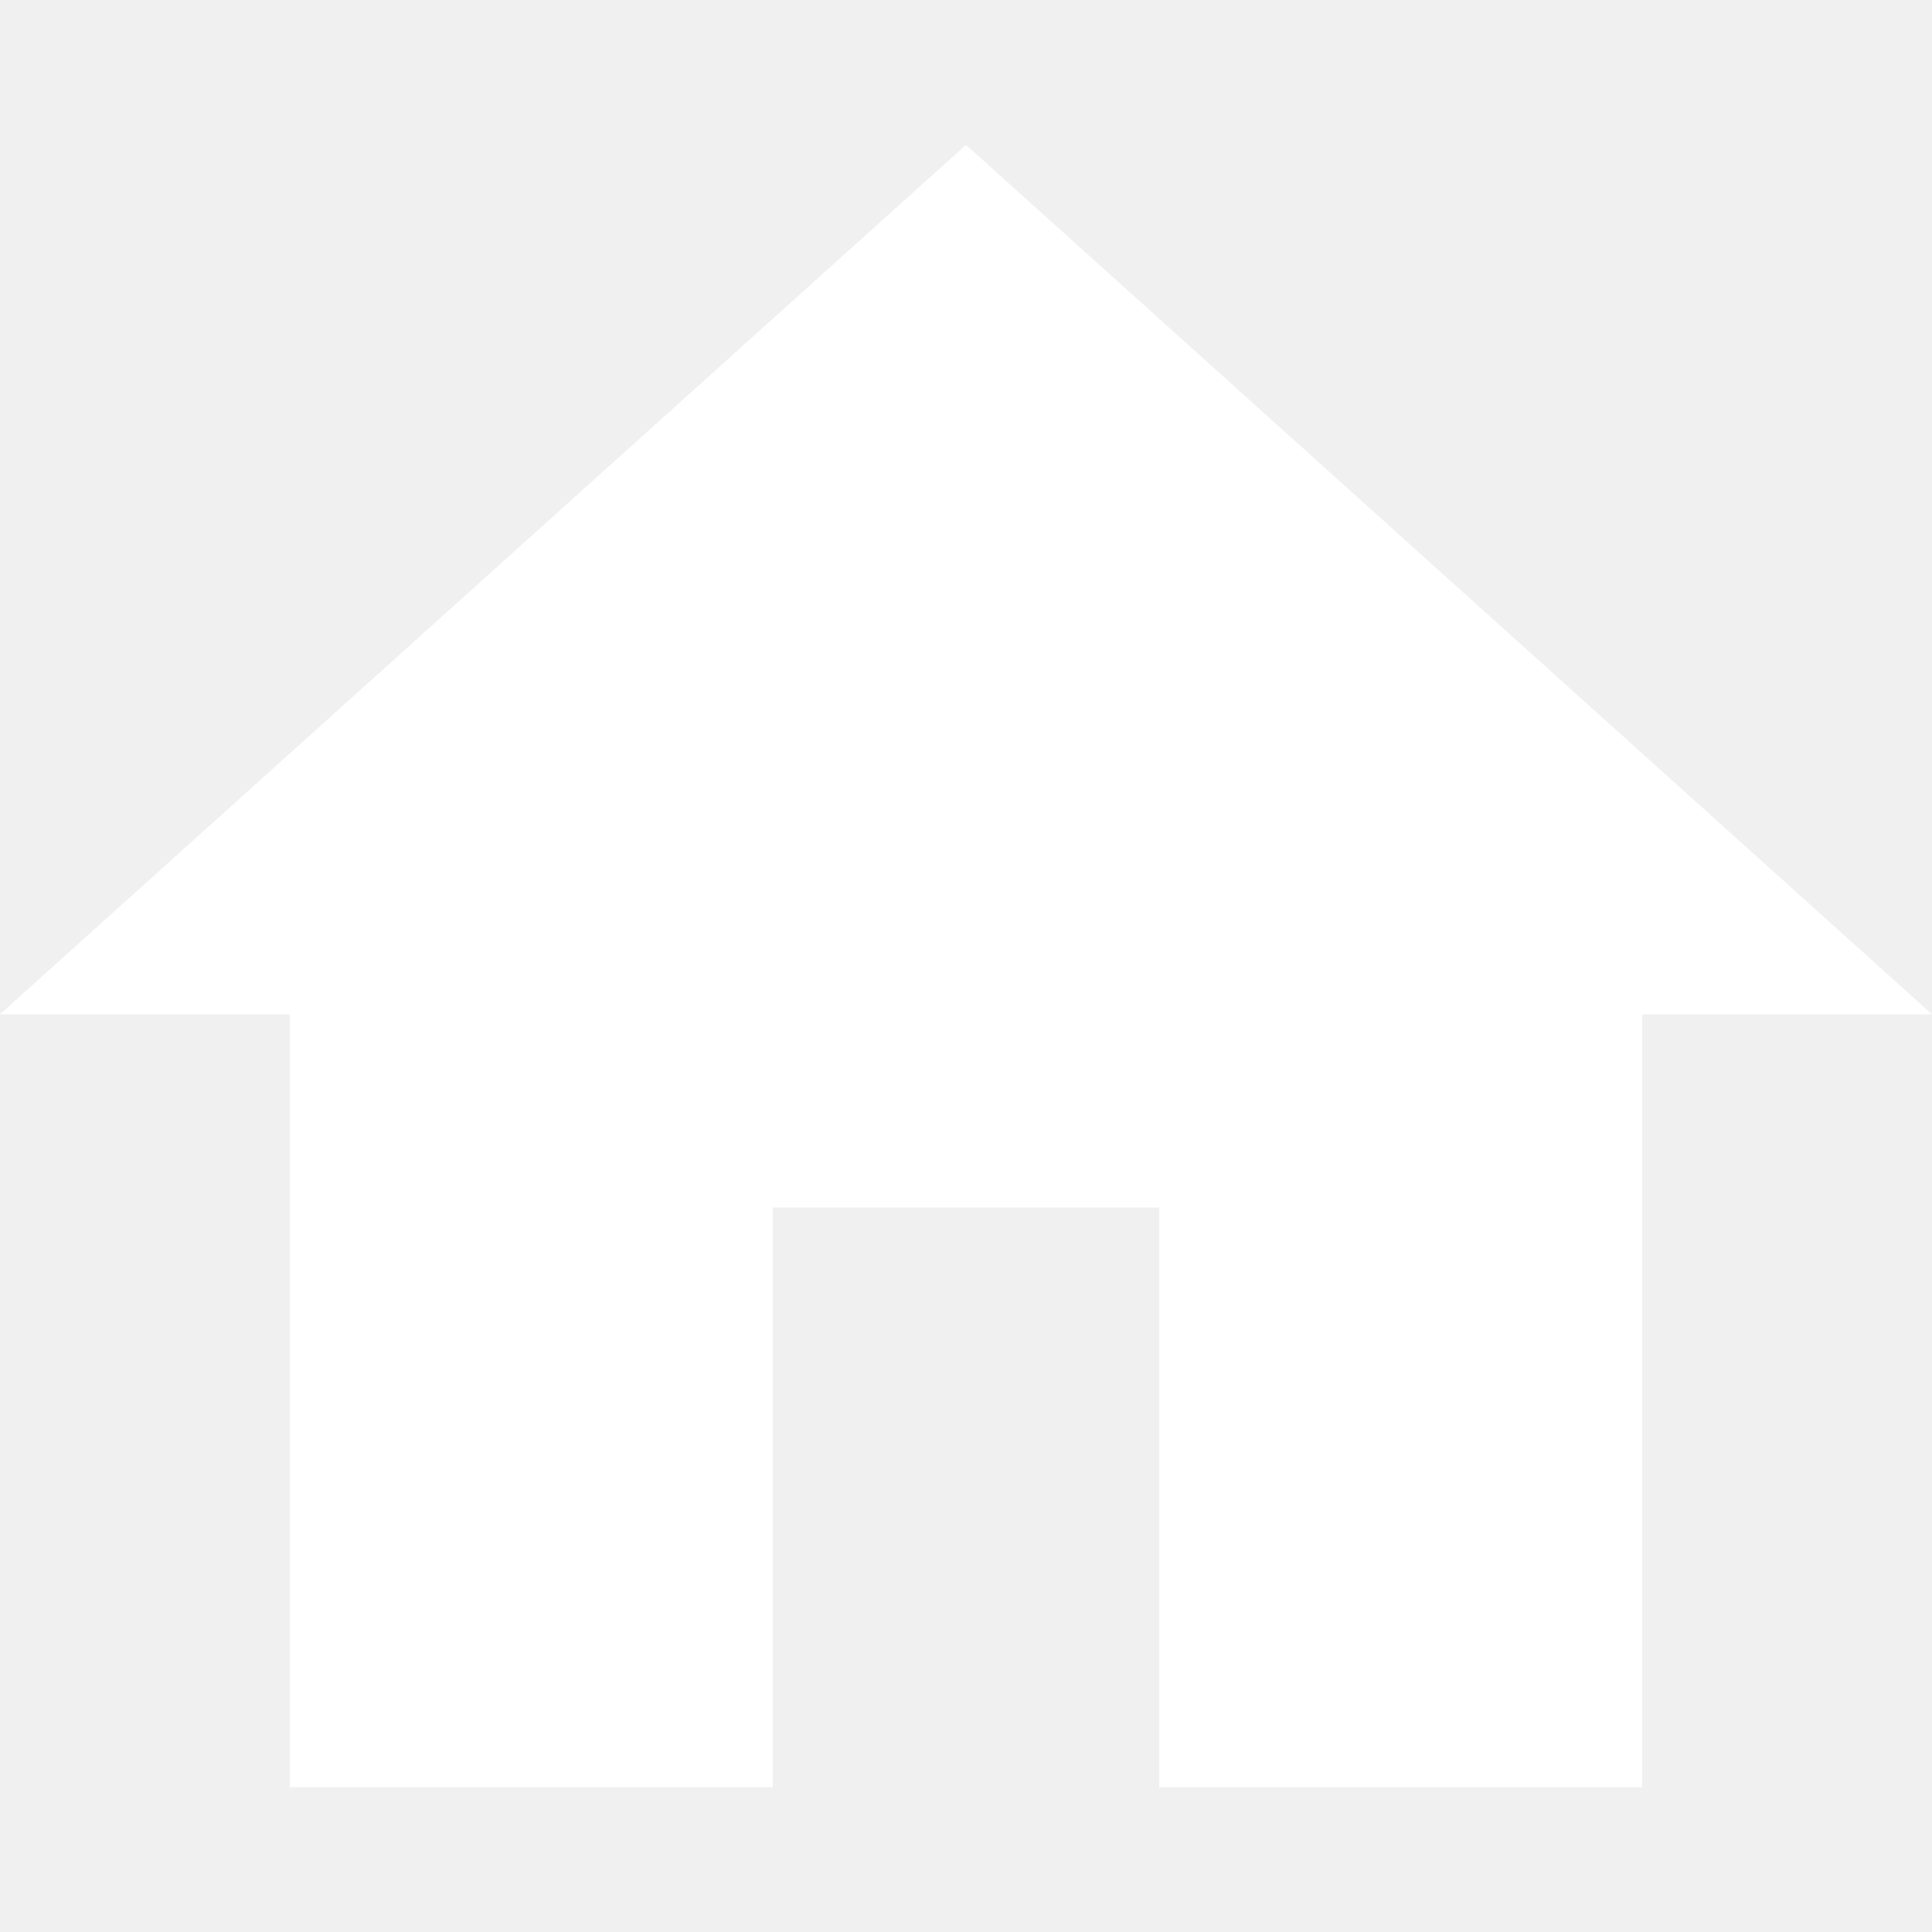
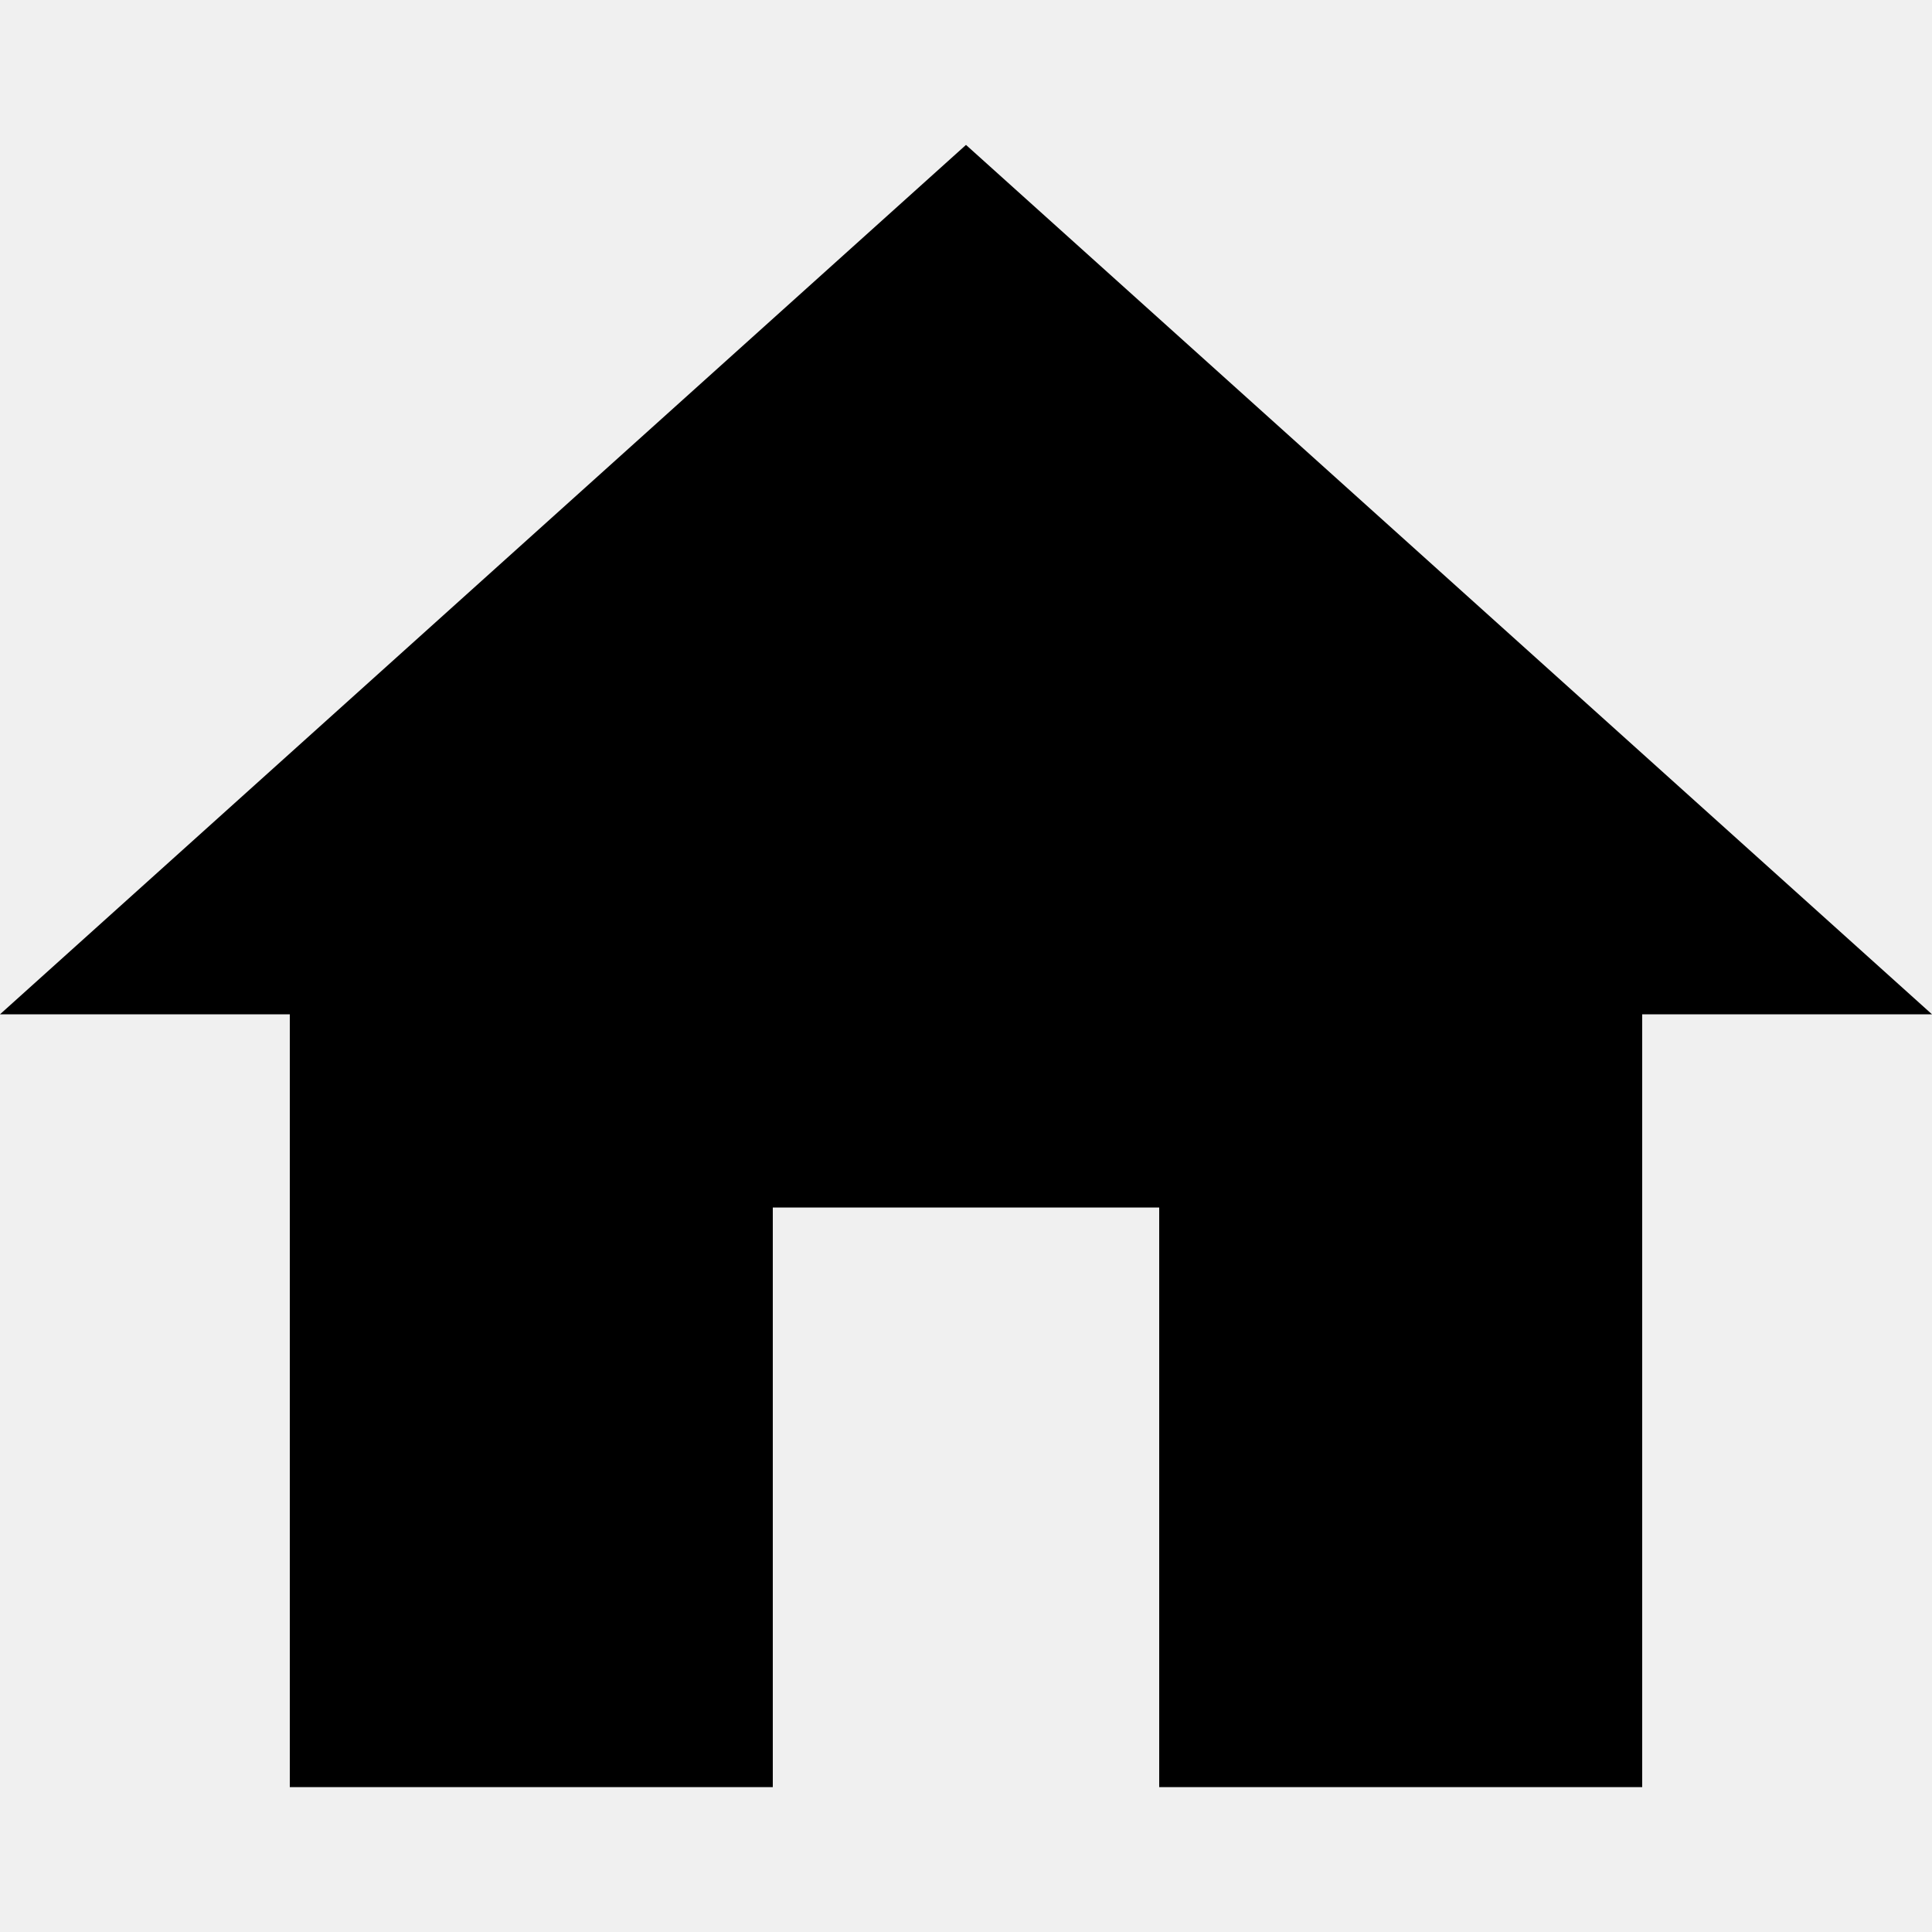
- <svg xmlns="http://www.w3.org/2000/svg" version="1.1" id="Capa_1" x="0px" y="0px" fill="white" width="510px" height="510px" viewBox="0 0 510 510" style="enable-background:new 0 0 510 510;" xml:space="preserve">
+ <svg xmlns="http://www.w3.org/2000/svg" version="1.1" id="home" x="0px" y="0px" fill="black" width="510px" height="510px" viewBox="0 0 510 510" style="enable-background:new 0 0 510 510;" xml:space="preserve">
  <g>
    <g id="home">
      <polygon points="204,471.75 204,318.75 306,318.75 306,471.75 433.5,471.75 433.5,267.75 510,267.75 255,38.25 0,267.75     76.5,267.75 76.5,471.75   " />
    </g>
  </g>
  <g>
</g>
  <g>
</g>
  <g>
</g>
  <g>
</g>
  <g>
</g>
  <g>
</g>
  <g>
</g>
  <g>
</g>
  <g>
</g>
  <g>
</g>
  <g>
</g>
  <g>
</g>
  <g>
</g>
  <g>
</g>
  <g>
</g>
</svg>
